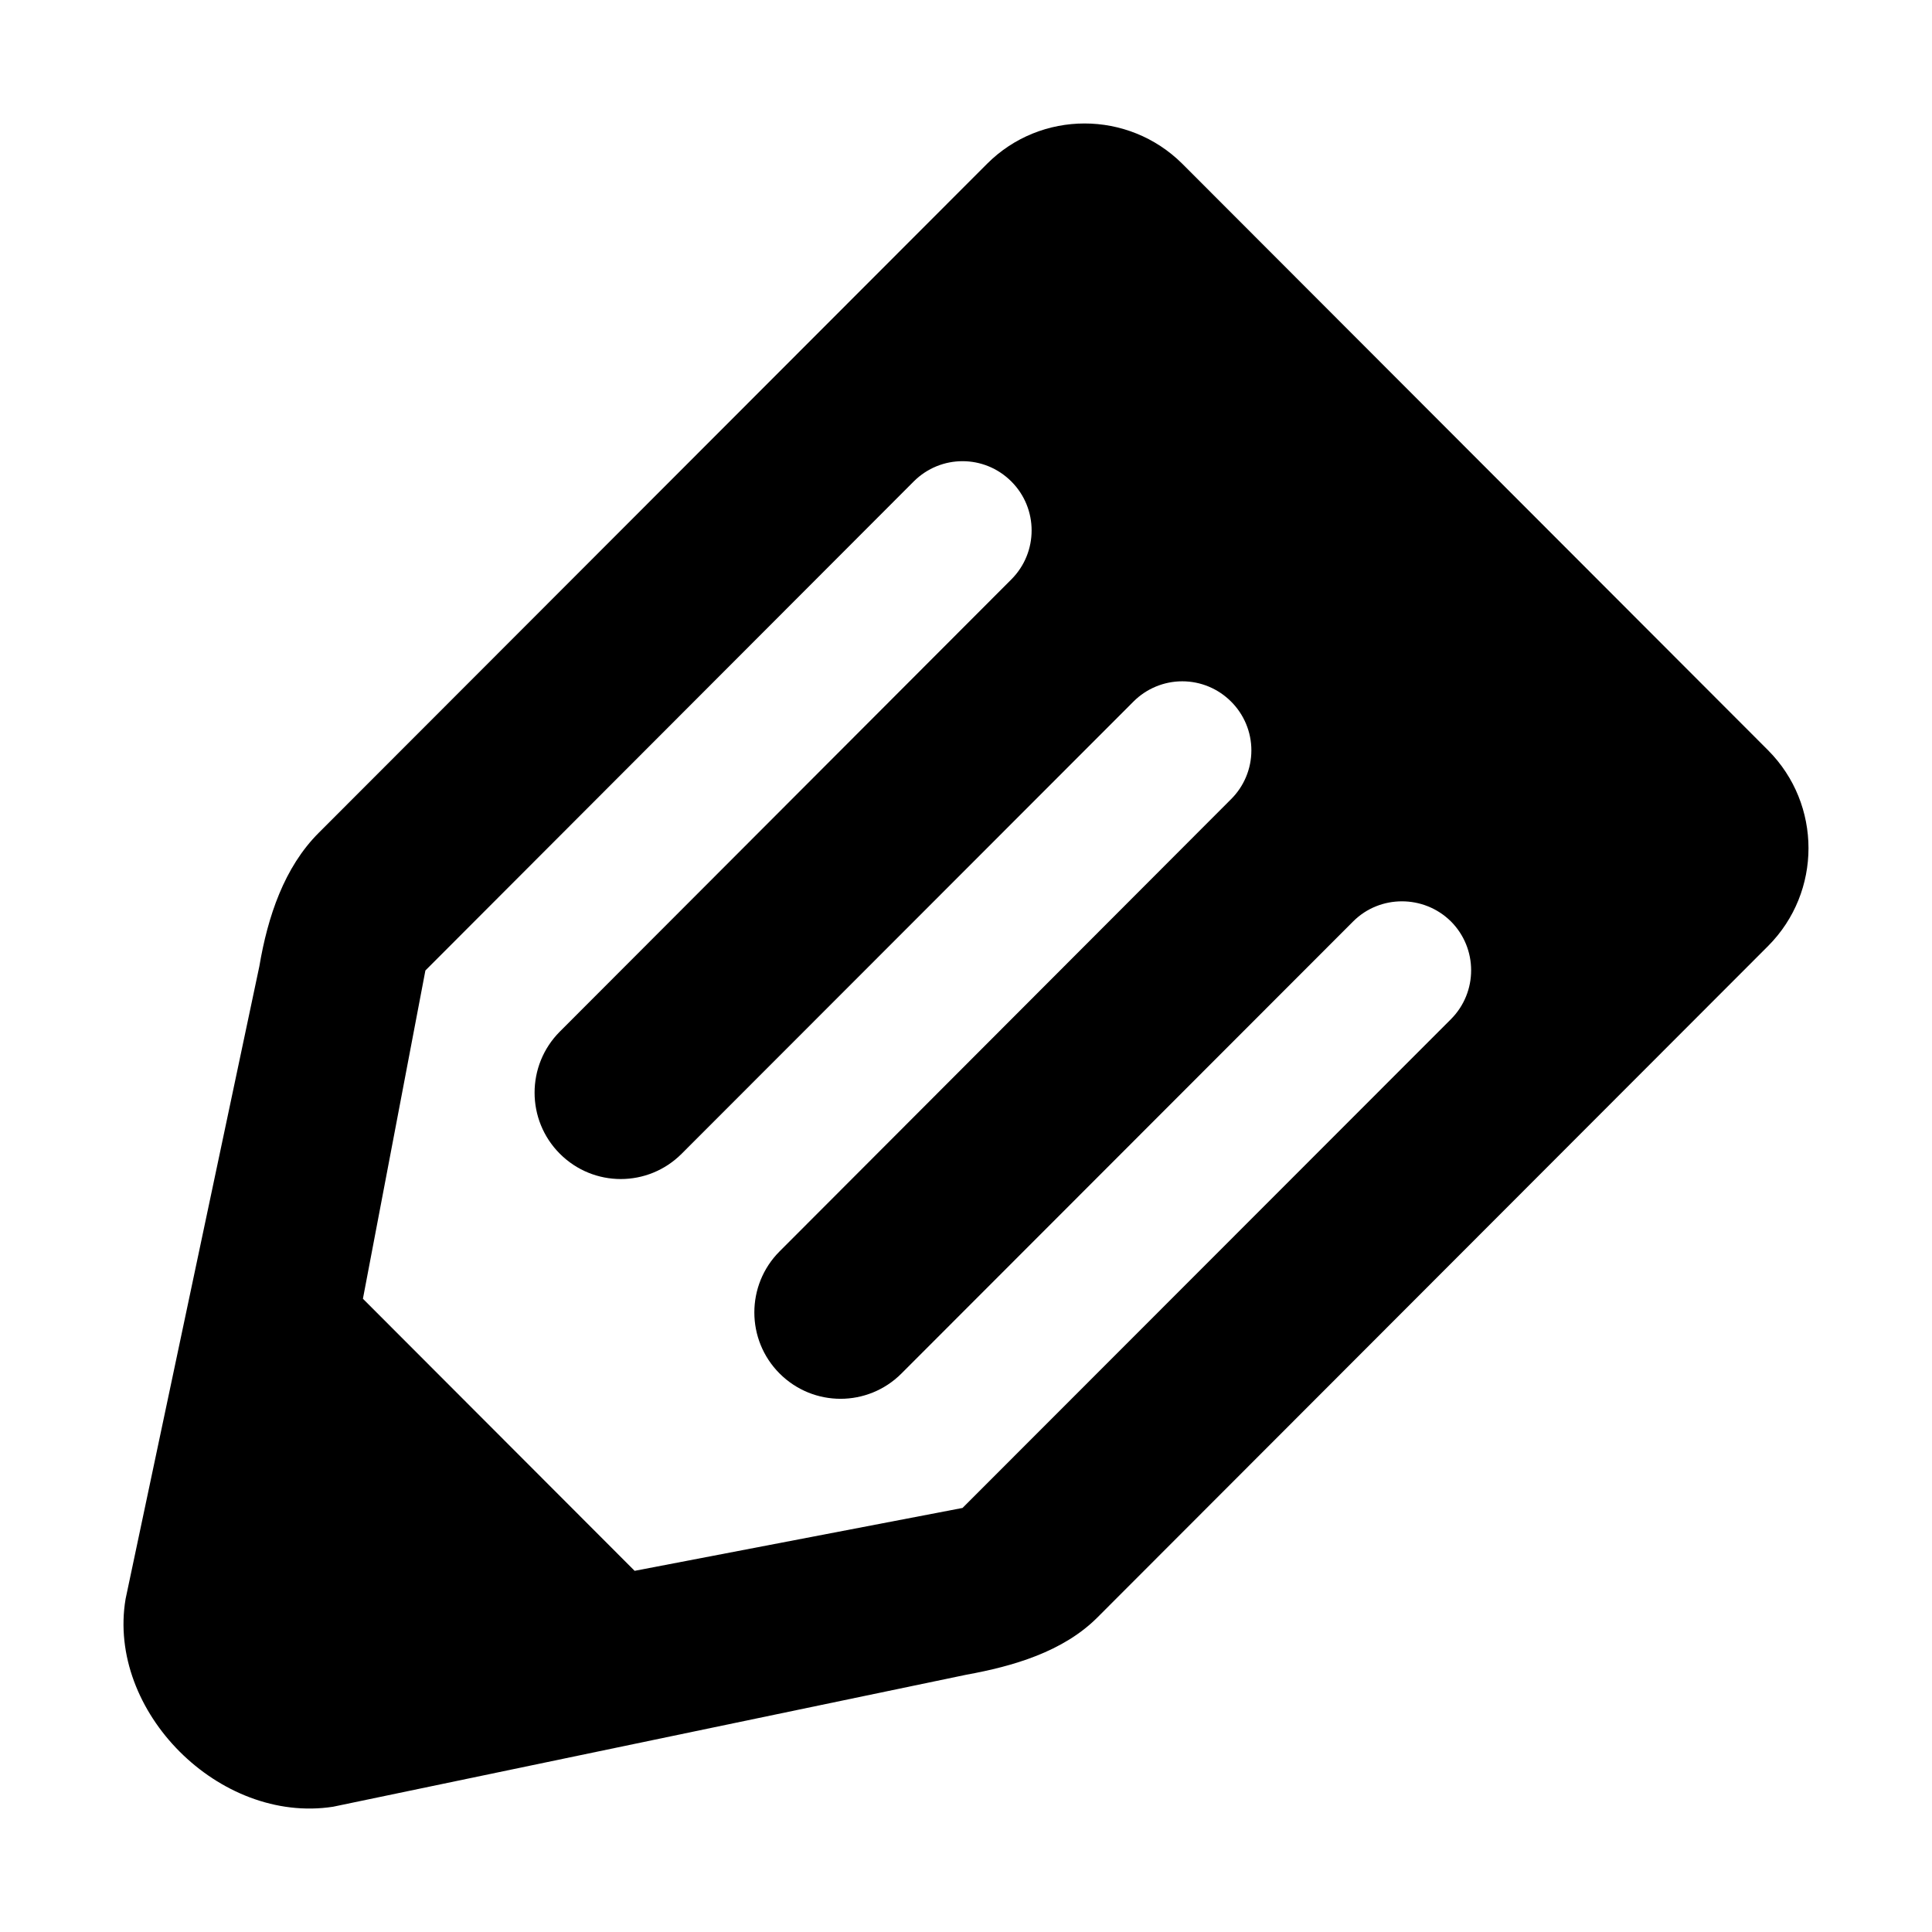
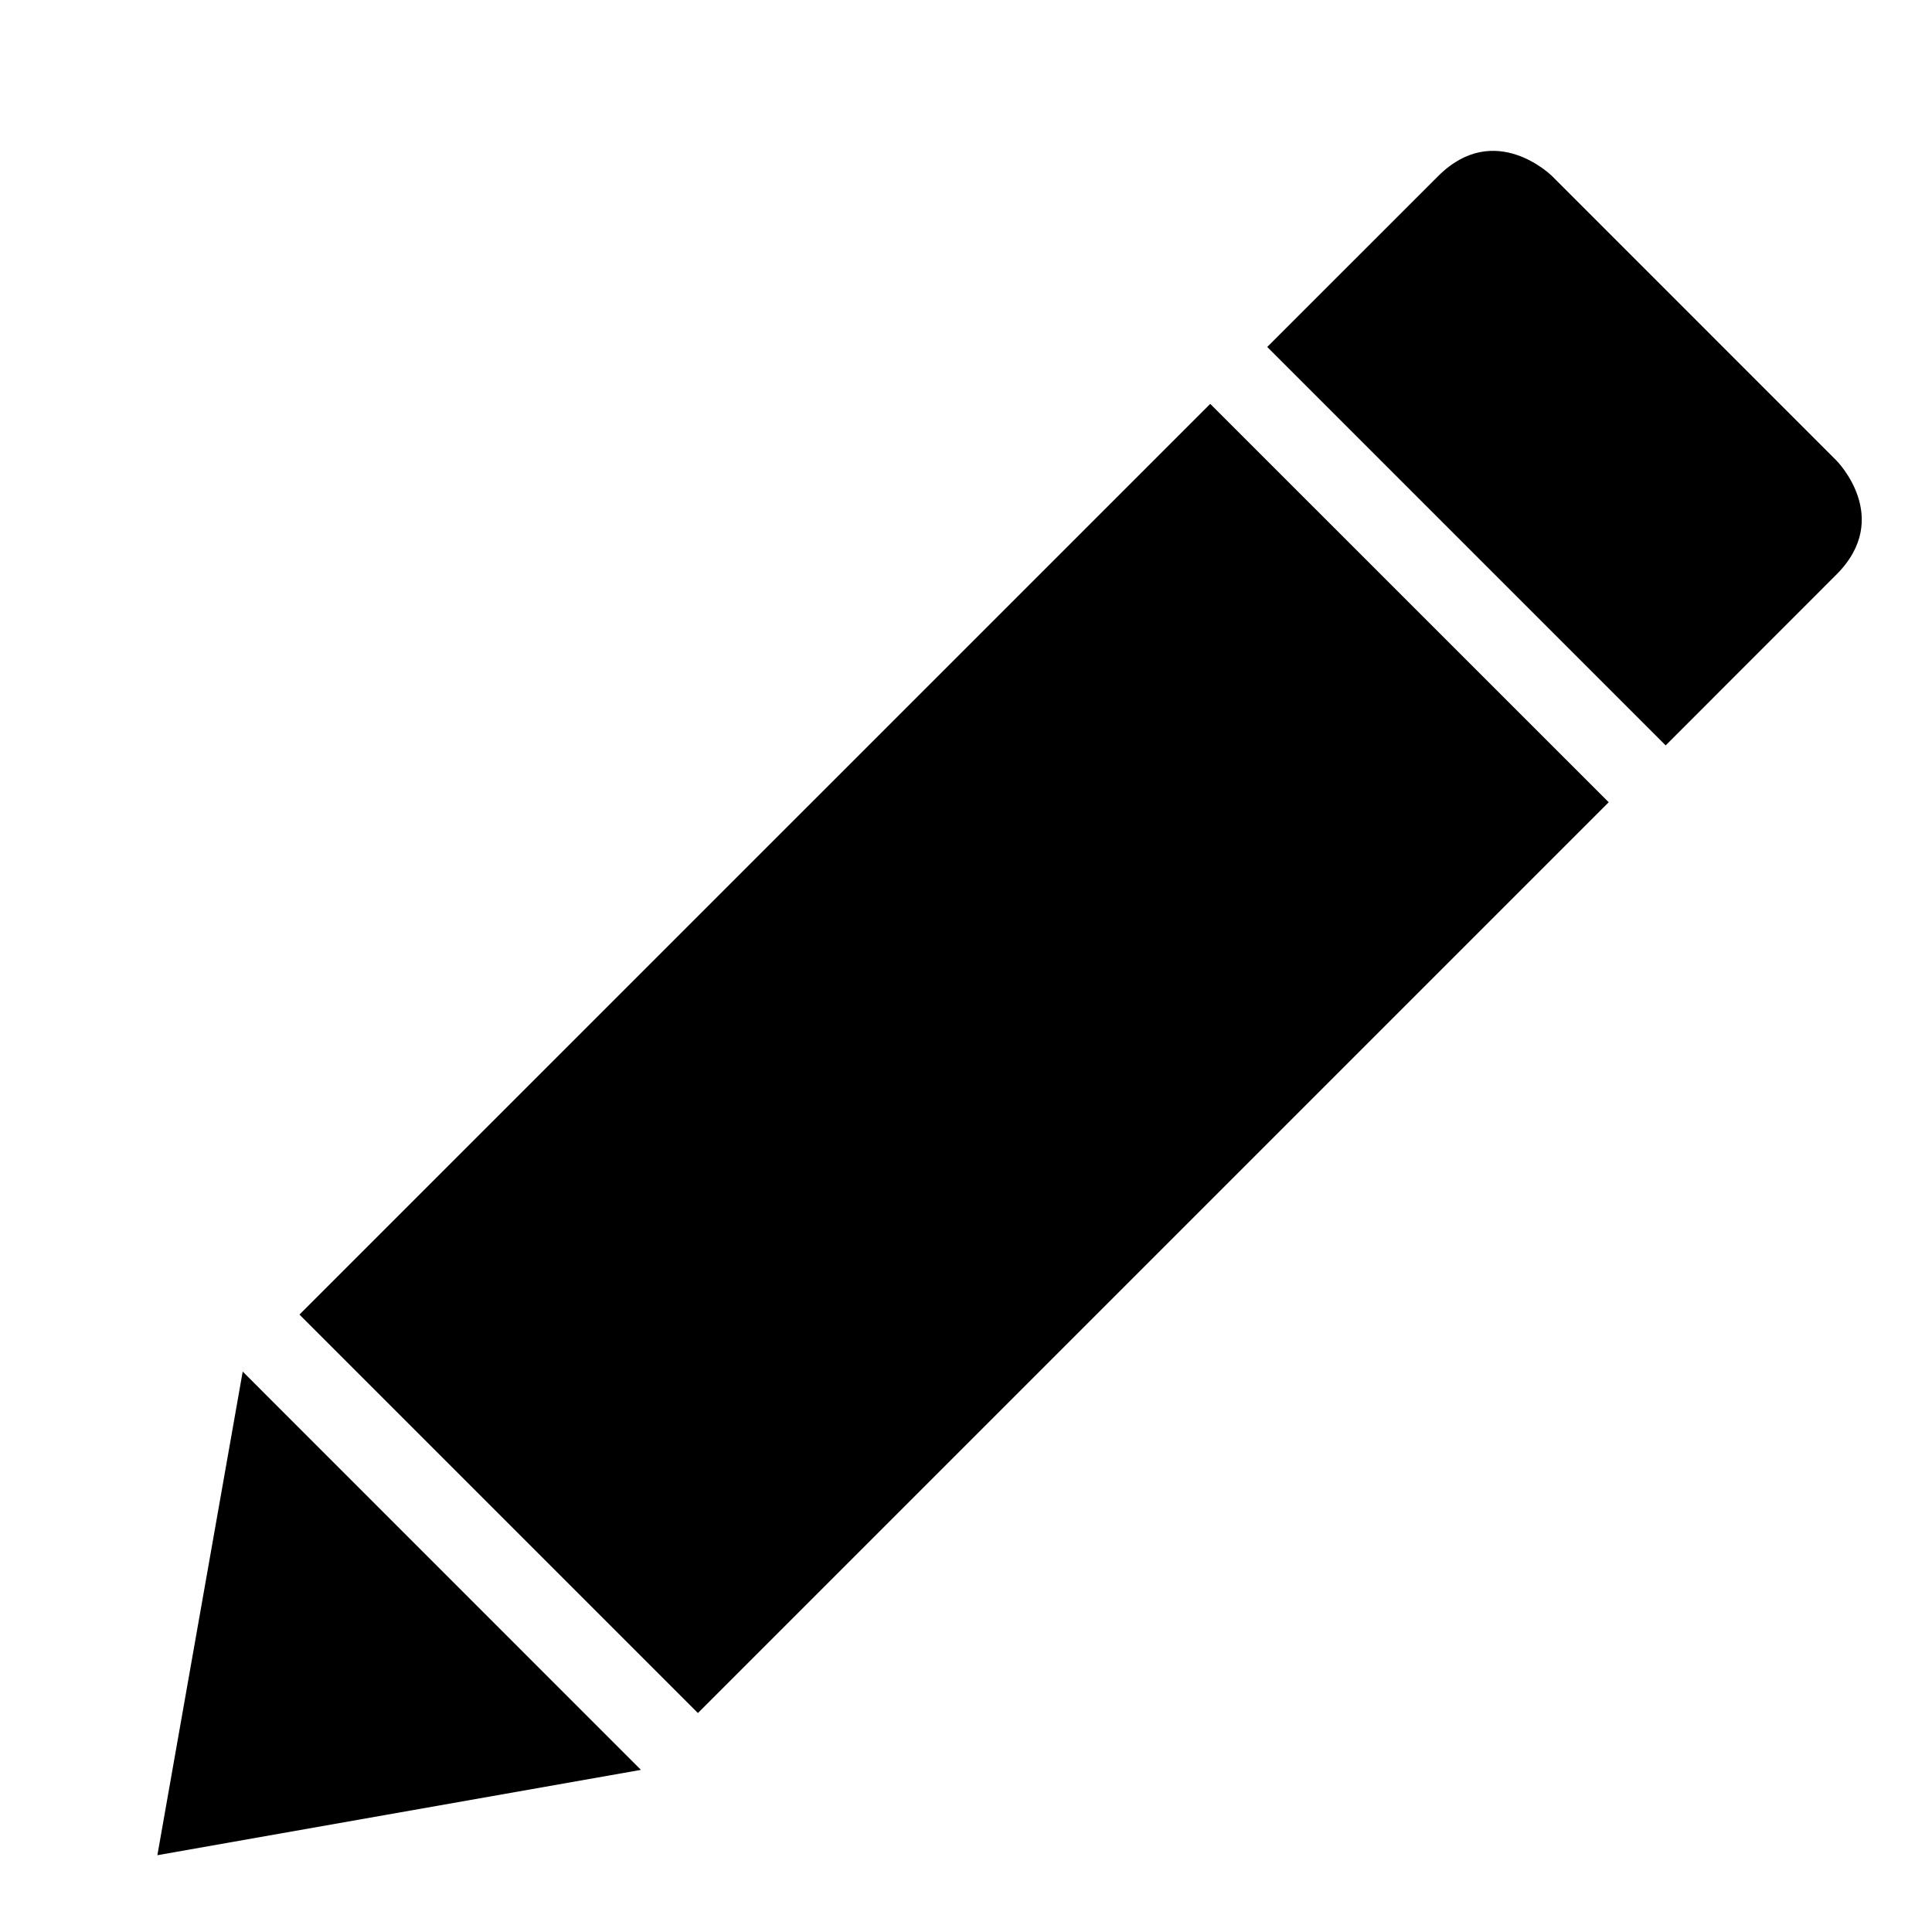
- <svg xmlns="http://www.w3.org/2000/svg" viewBox="0 0 500 500">
-   <path d="M82.474 215.547c-8.903 8.9-13.177 21.622-15.354 34.523L32.503 413.794c-4.906 29.077 24.257 58.33 53.698 53.787l163.897-34.167c11.996-2.174 24.987-5.902 33.894-14.802L457.609 244.8c13.904-13.982 13.904-36.608 0-50.6L305.977 42.382c-13.992-13.902-36.615-13.902-50.516 0L82.474 215.547zm166.625 174.71l-84.856 16.273-70.319-70.415 16.169-84.954 126.376-126.557c6.996-7 18.267-7 25.263 0 6.999 6.992 6.999 18.348 0 25.35L144.888 266.973c-8.717 8.723-8.717 22.898 0 31.613 8.725 8.731 22.807 8.731 31.528 0l116.925-117.02a17.83 17.83 0 0 1 25.26 0 17.807 17.807 0 0 1 0 25.259L201.766 323.846c-8.723 8.721-8.723 22.899 0 31.622 8.722 8.719 22.805 8.719 31.524 0l116.925-117.021c6.912-6.912 18.269-6.912 25.268 0 6.993 6.992 6.993 18.351 0 25.338L249.099 390.257z" />
+ <svg xmlns="http://www.w3.org/2000/svg" height="24" viewBox="0 0 24 24" width="24">
+   <g fill="none" fill-rule="evenodd">
+     <path d="M8.67 21.28L19.984 9.966l-4.95-4.949L3.72 16.33l4.95 4.95zm-.708.706l-6.007 1.06 1.06-6.008 4.947 4.948zm12.73-12.727l2.12-2.121c.71-.709 0-1.418 0-1.418l-3.53-3.531s-.71-.709-1.418 0L15.742 4.31l4.95 4.95z" fill="#000" />
+   </g>
</svg>
